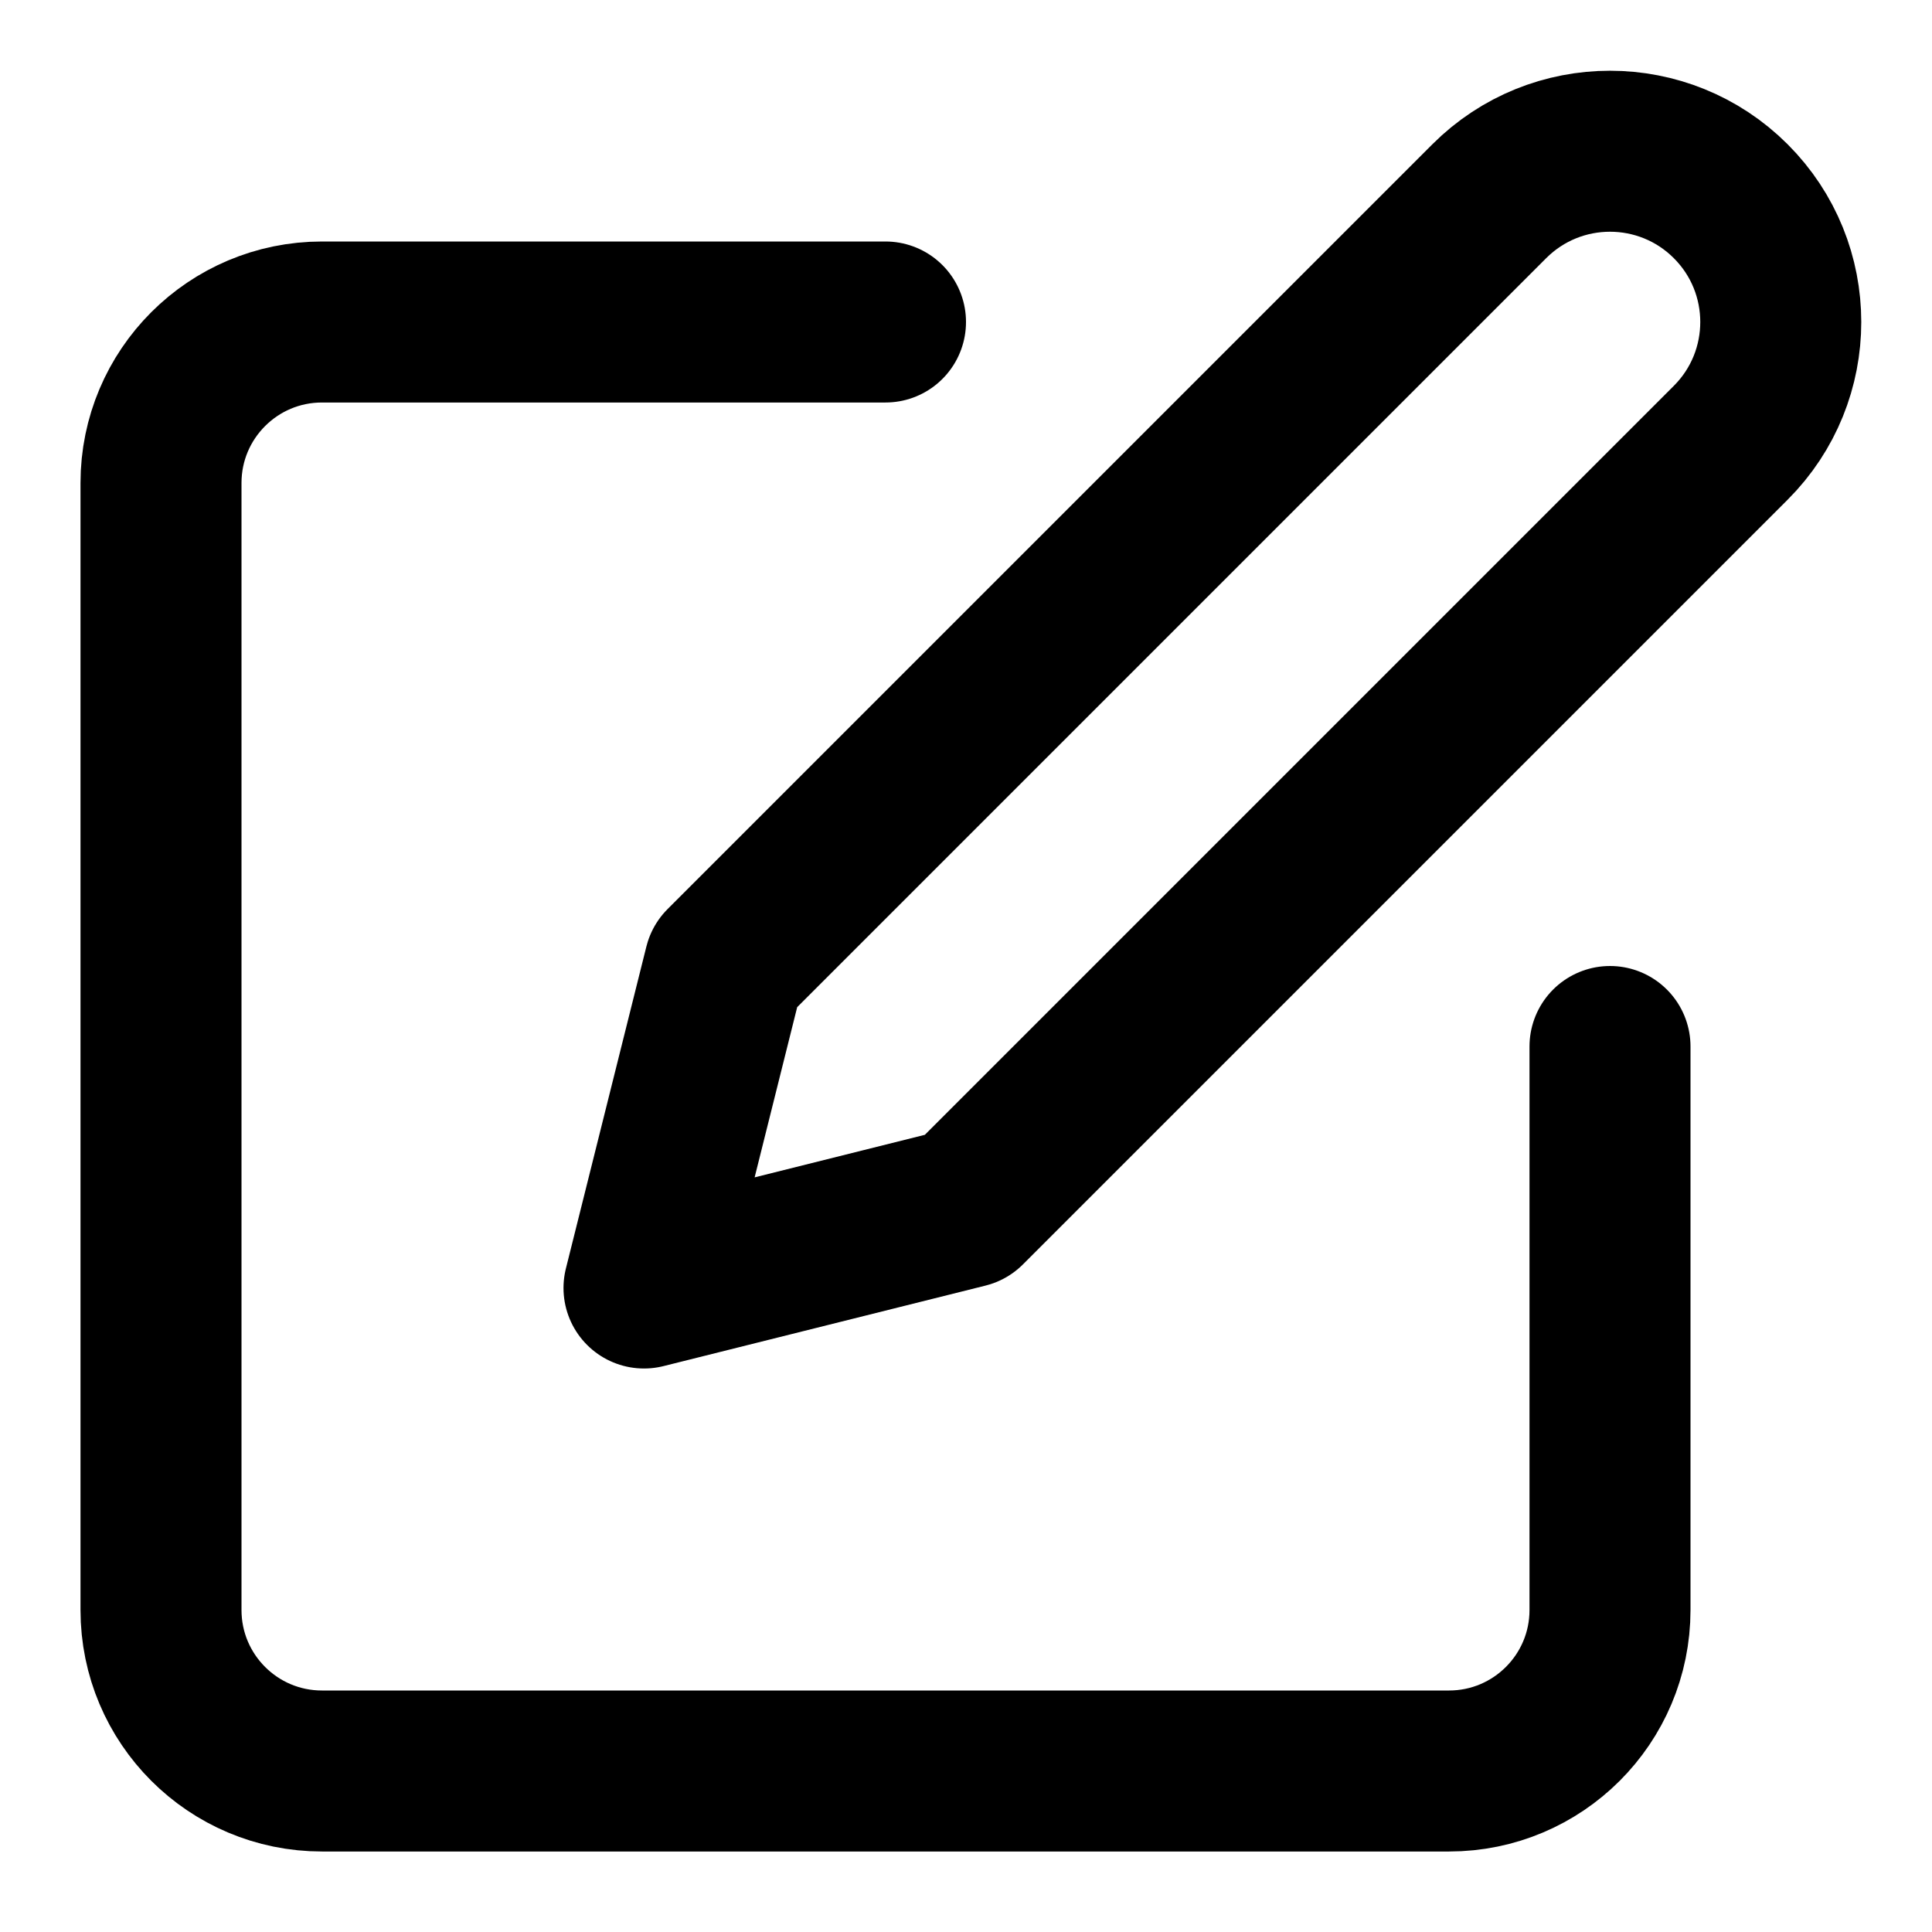
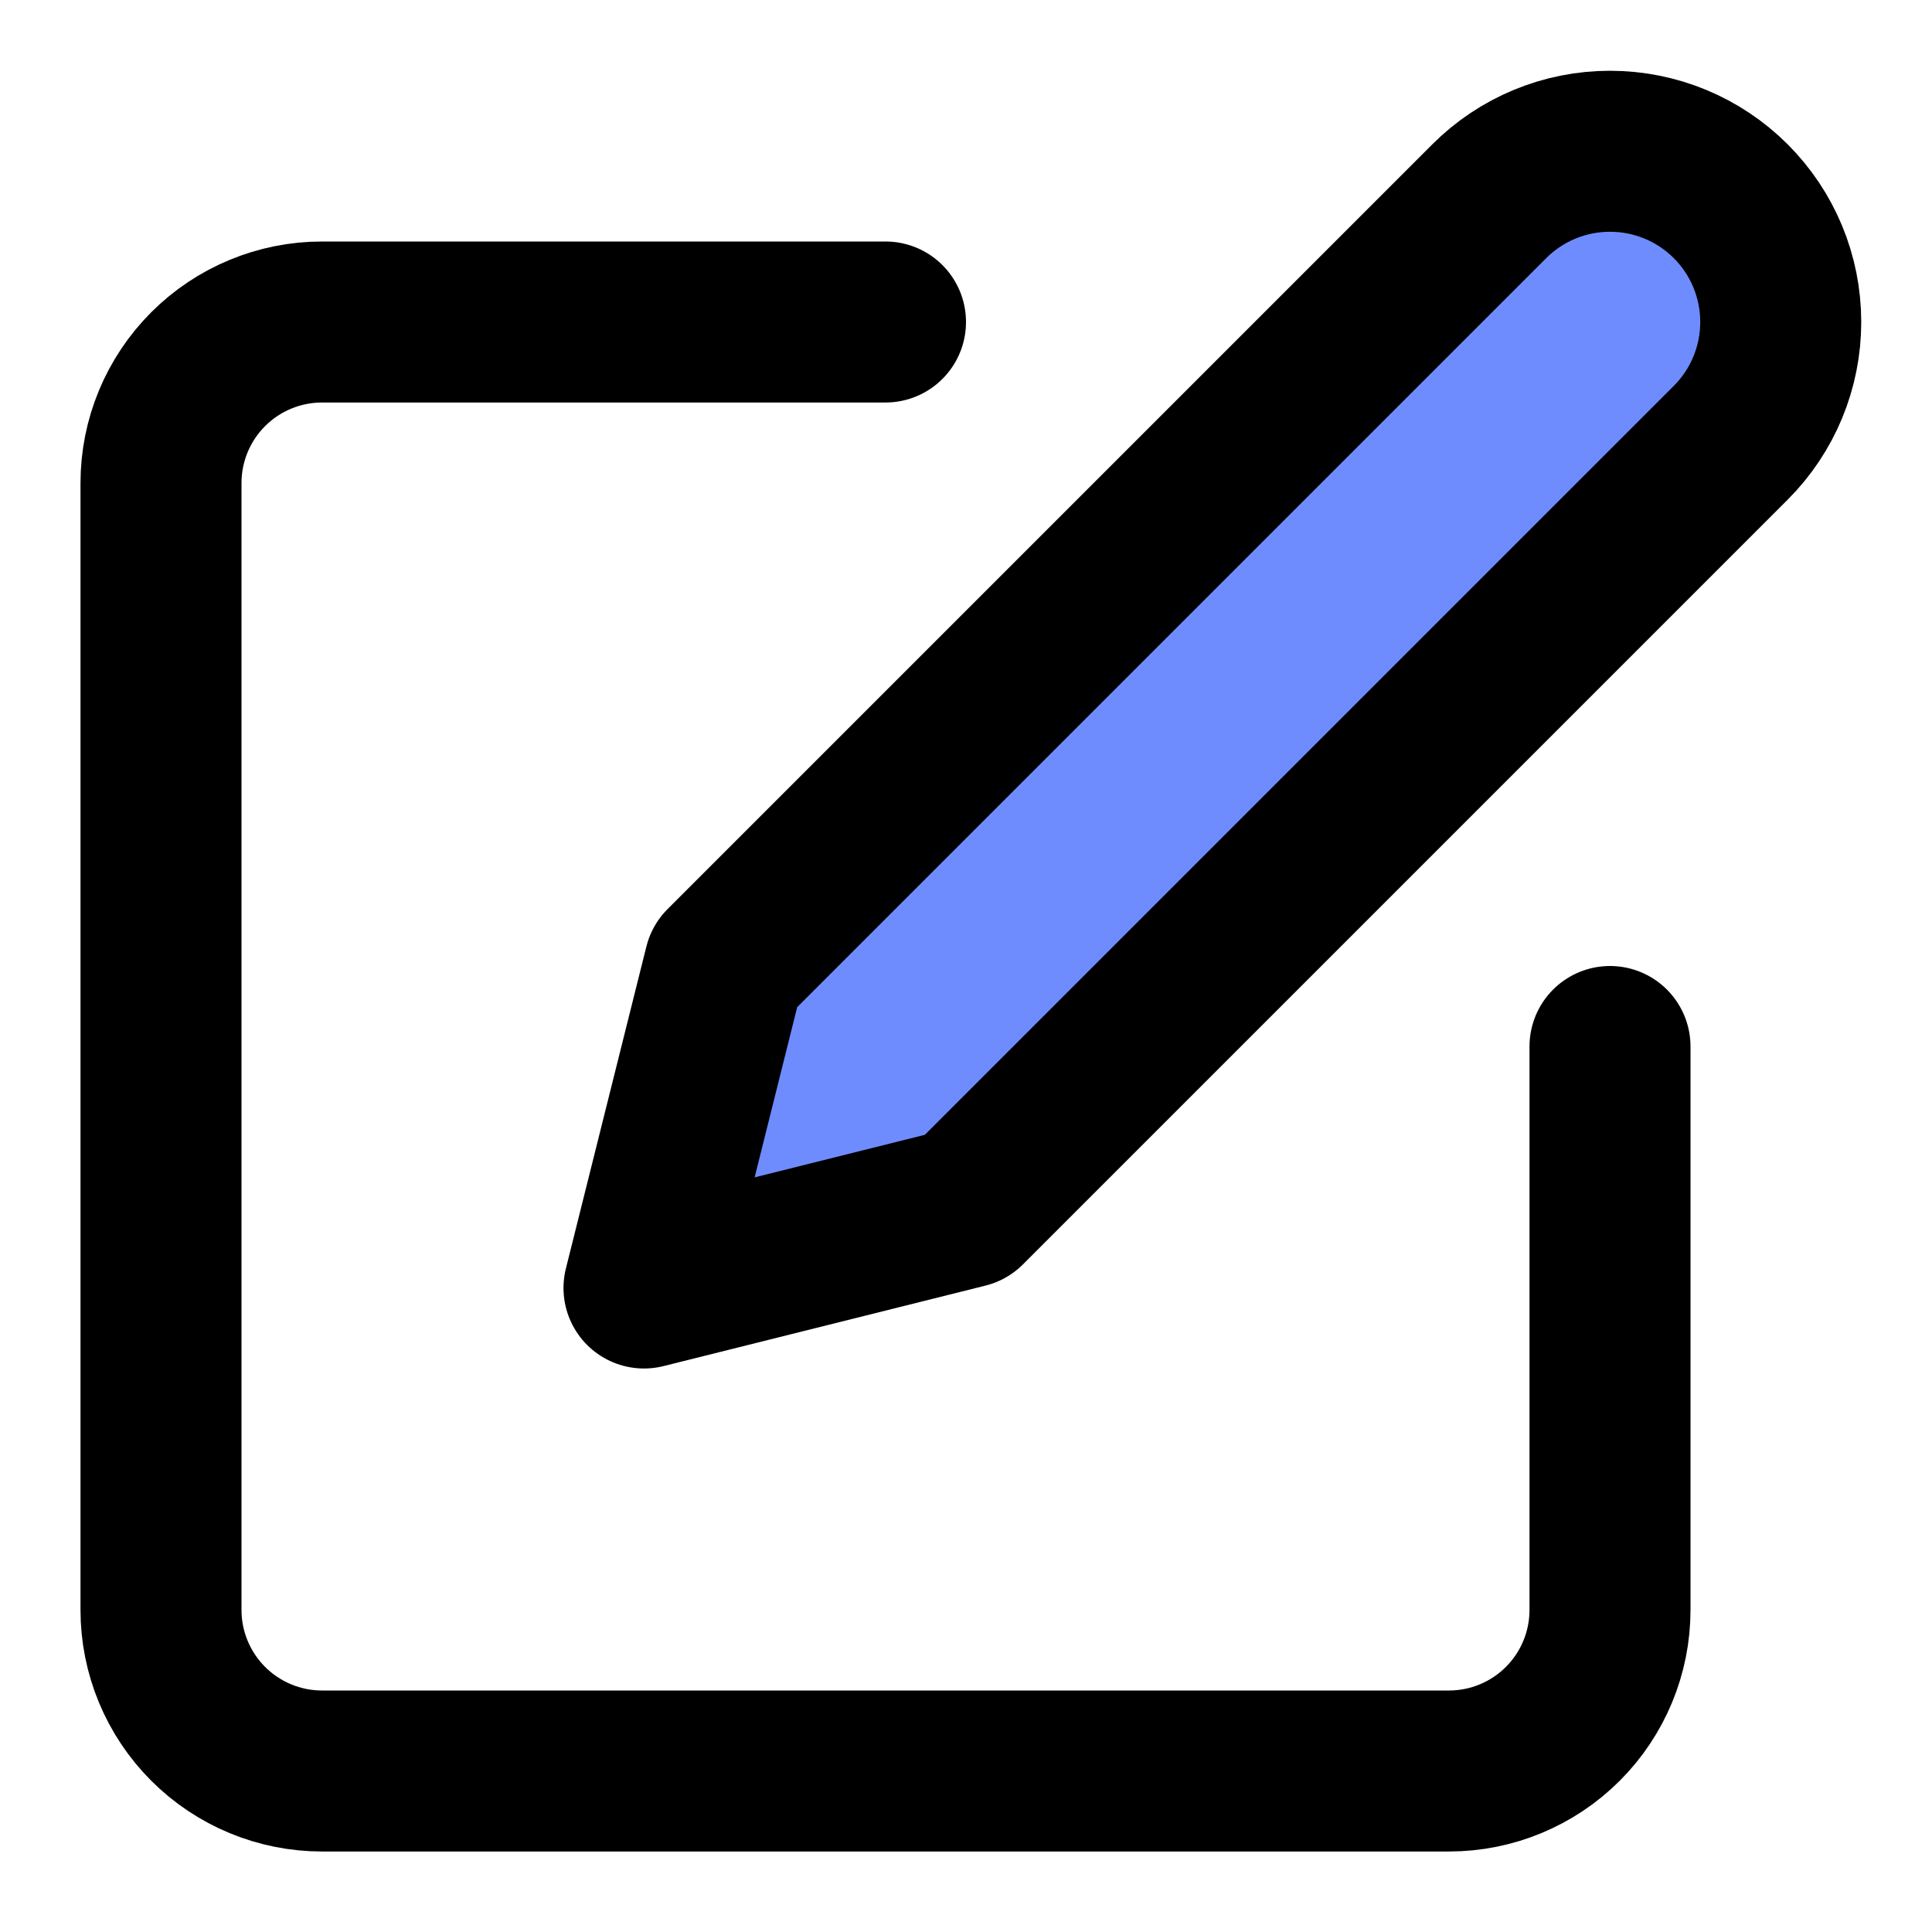
- <svg xmlns="http://www.w3.org/2000/svg" width="24" height="24" viewBox="0 0 24 24" fill="none" stroke="currentColor" stroke-width="2" stroke-linecap="round" stroke-linejoin="round" class="feather feather-edit">
-   <path d="M11 4H4a2 2 0 0 0-2 2v14a2 2 0 0 0 2 2h14a2 2 0 0 0 2-2v-7" />
-   <path d="M18.5 2.5a2.121 2.121 0 0 1 3 3L12 15l-4 1 1-4 9.5-9.5z" />
+ <svg xmlns="http://www.w3.org/2000/svg" width="24" height="24" viewBox="0 0 24 24" fill="none">
+   <path d="M11 4H4C3.47 4 2.961 4.211 2.586 4.586C2.211 4.961 2 5.47 2 6V20C2 20.53 2.211 21.039 2.586 21.414C2.961 21.789 3.47 22 4 22H18C18.53 22 19.039 21.789 19.414 21.414C19.789 21.039 20 20.53 20 20V13" stroke="black" stroke-width="2" stroke-linecap="round" stroke-linejoin="round" />
+   <path d="M18.5 2.5C18.898 2.102 19.437 1.879 20 1.879C20.563 1.879 21.102 2.102 21.5 2.5C21.898 2.898 22.121 3.437 22.121 4C22.121 4.563 21.898 5.102 21.5 5.5L12 15L8 16L9 12L18.5 2.5Z" fill="#6F8CFF" stroke="black" stroke-width="2" stroke-linecap="round" stroke-linejoin="round" />
</svg>
